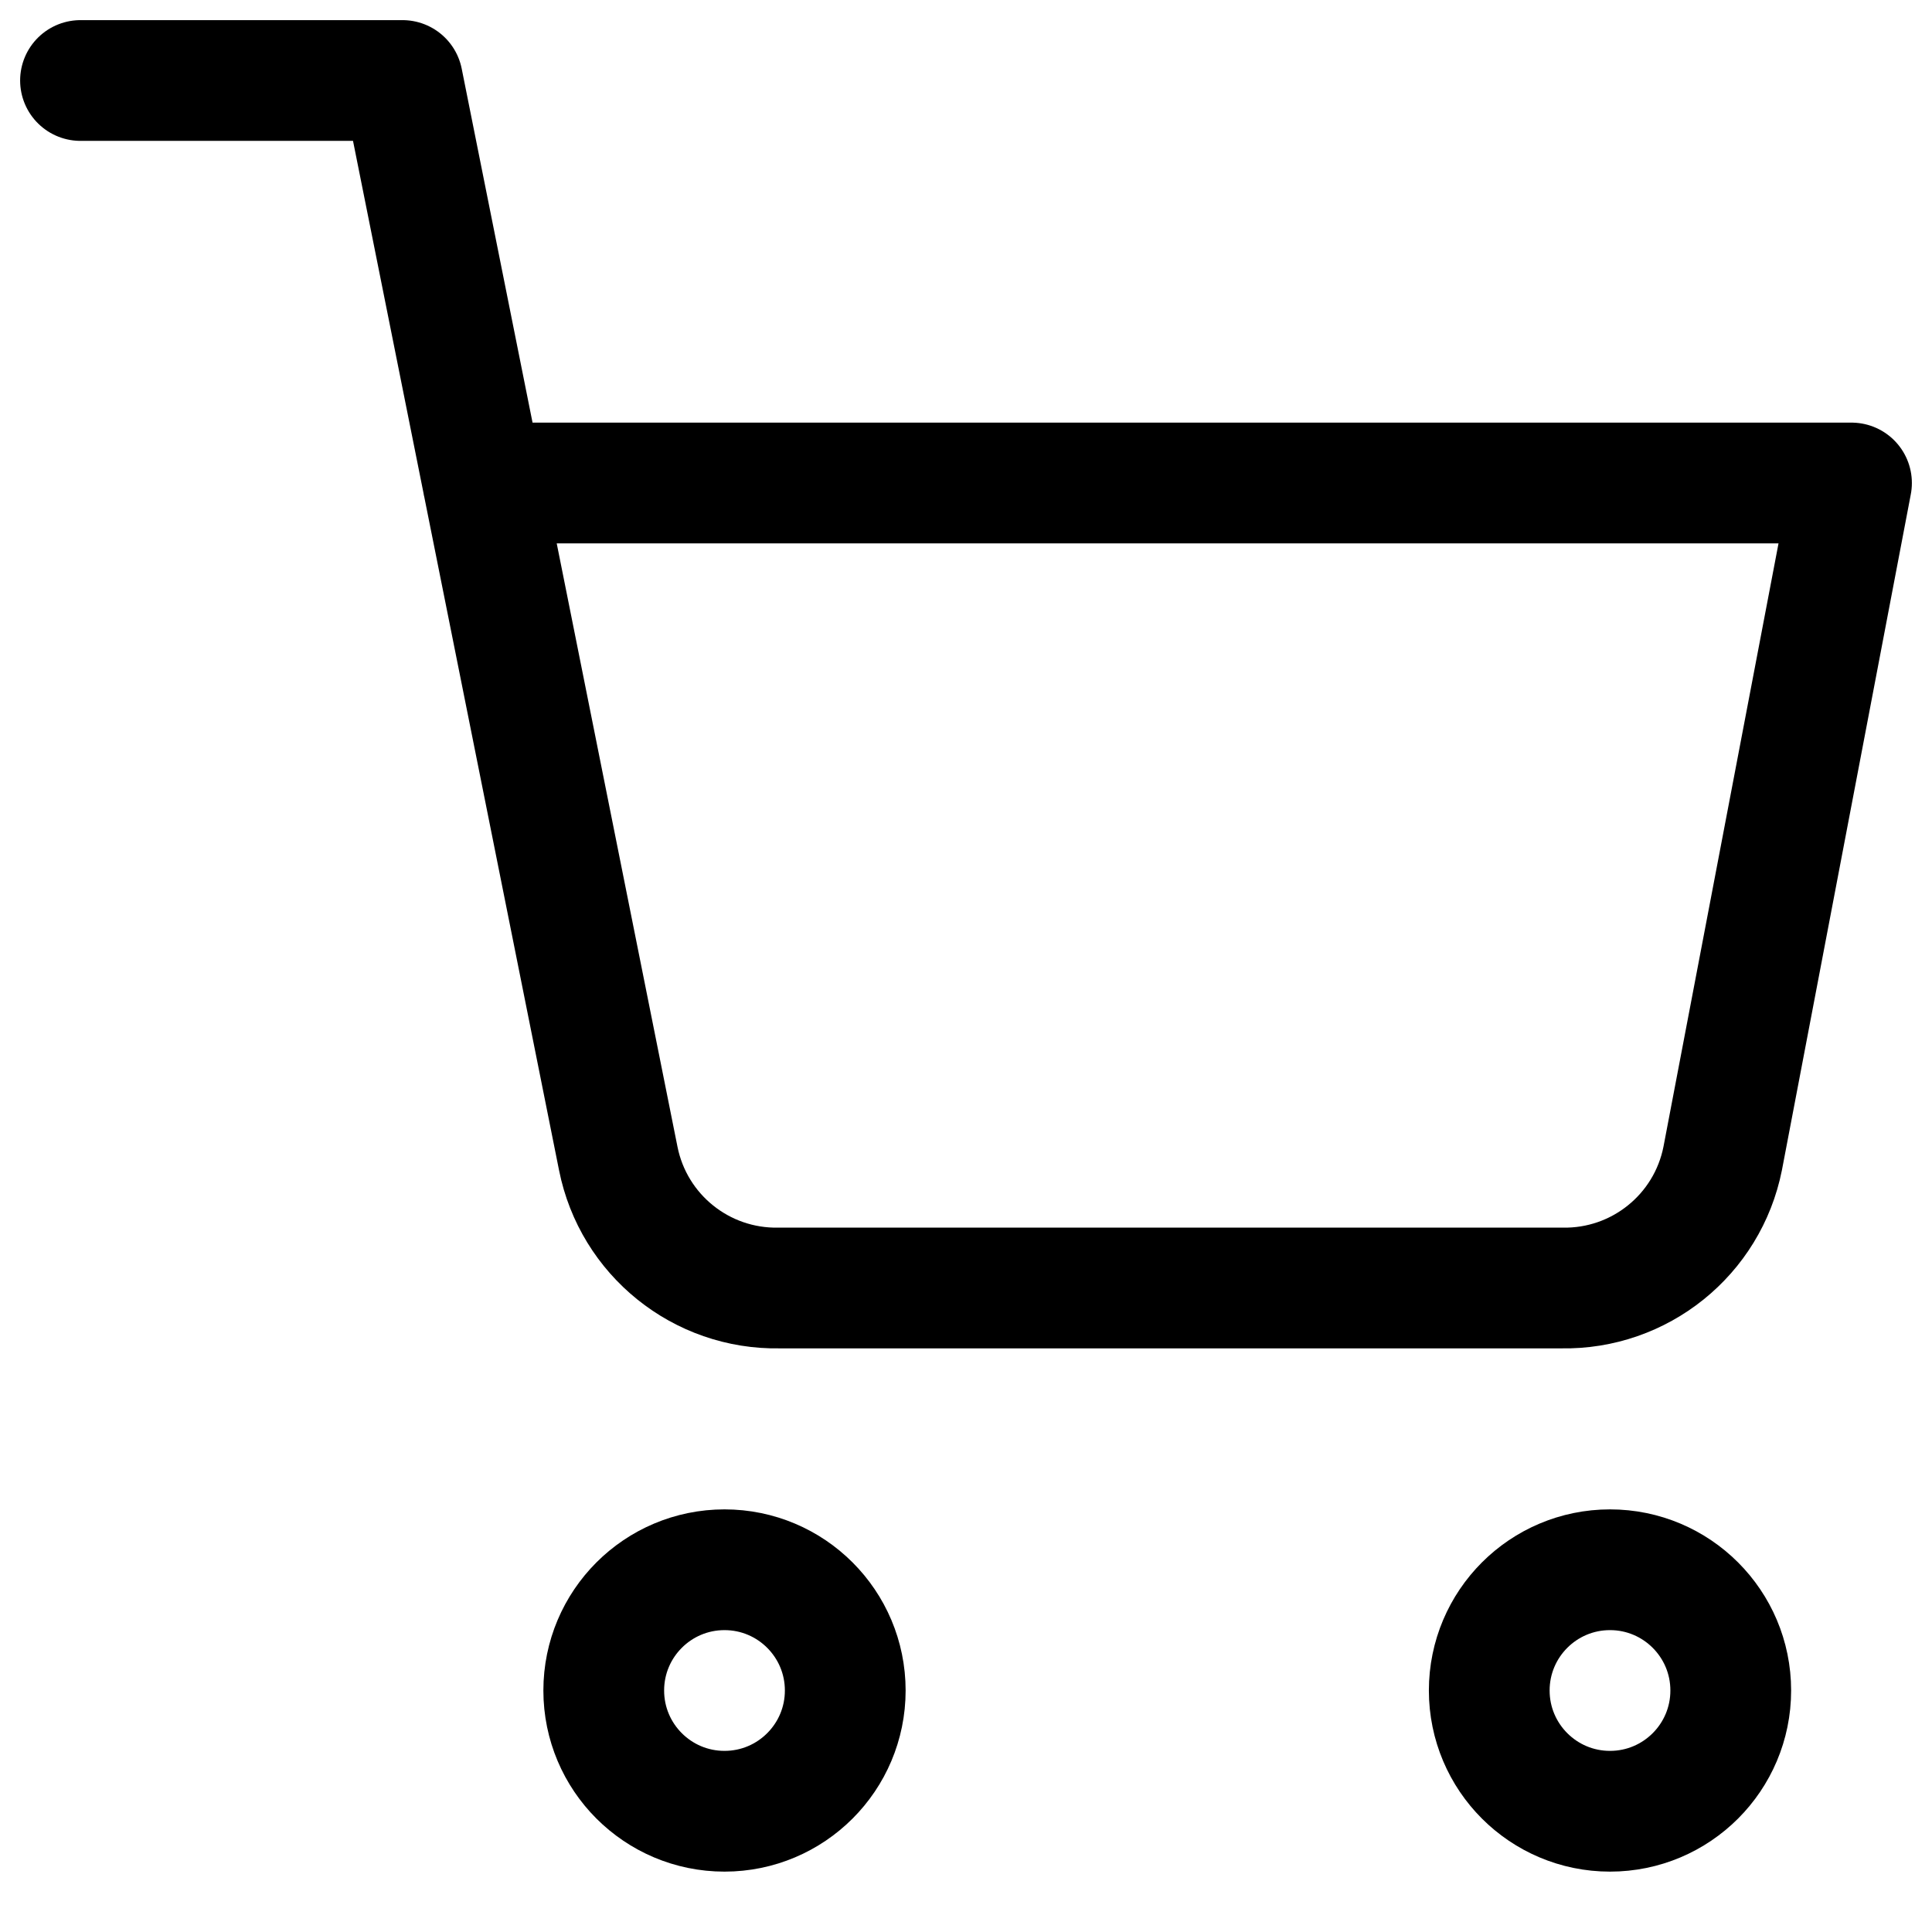
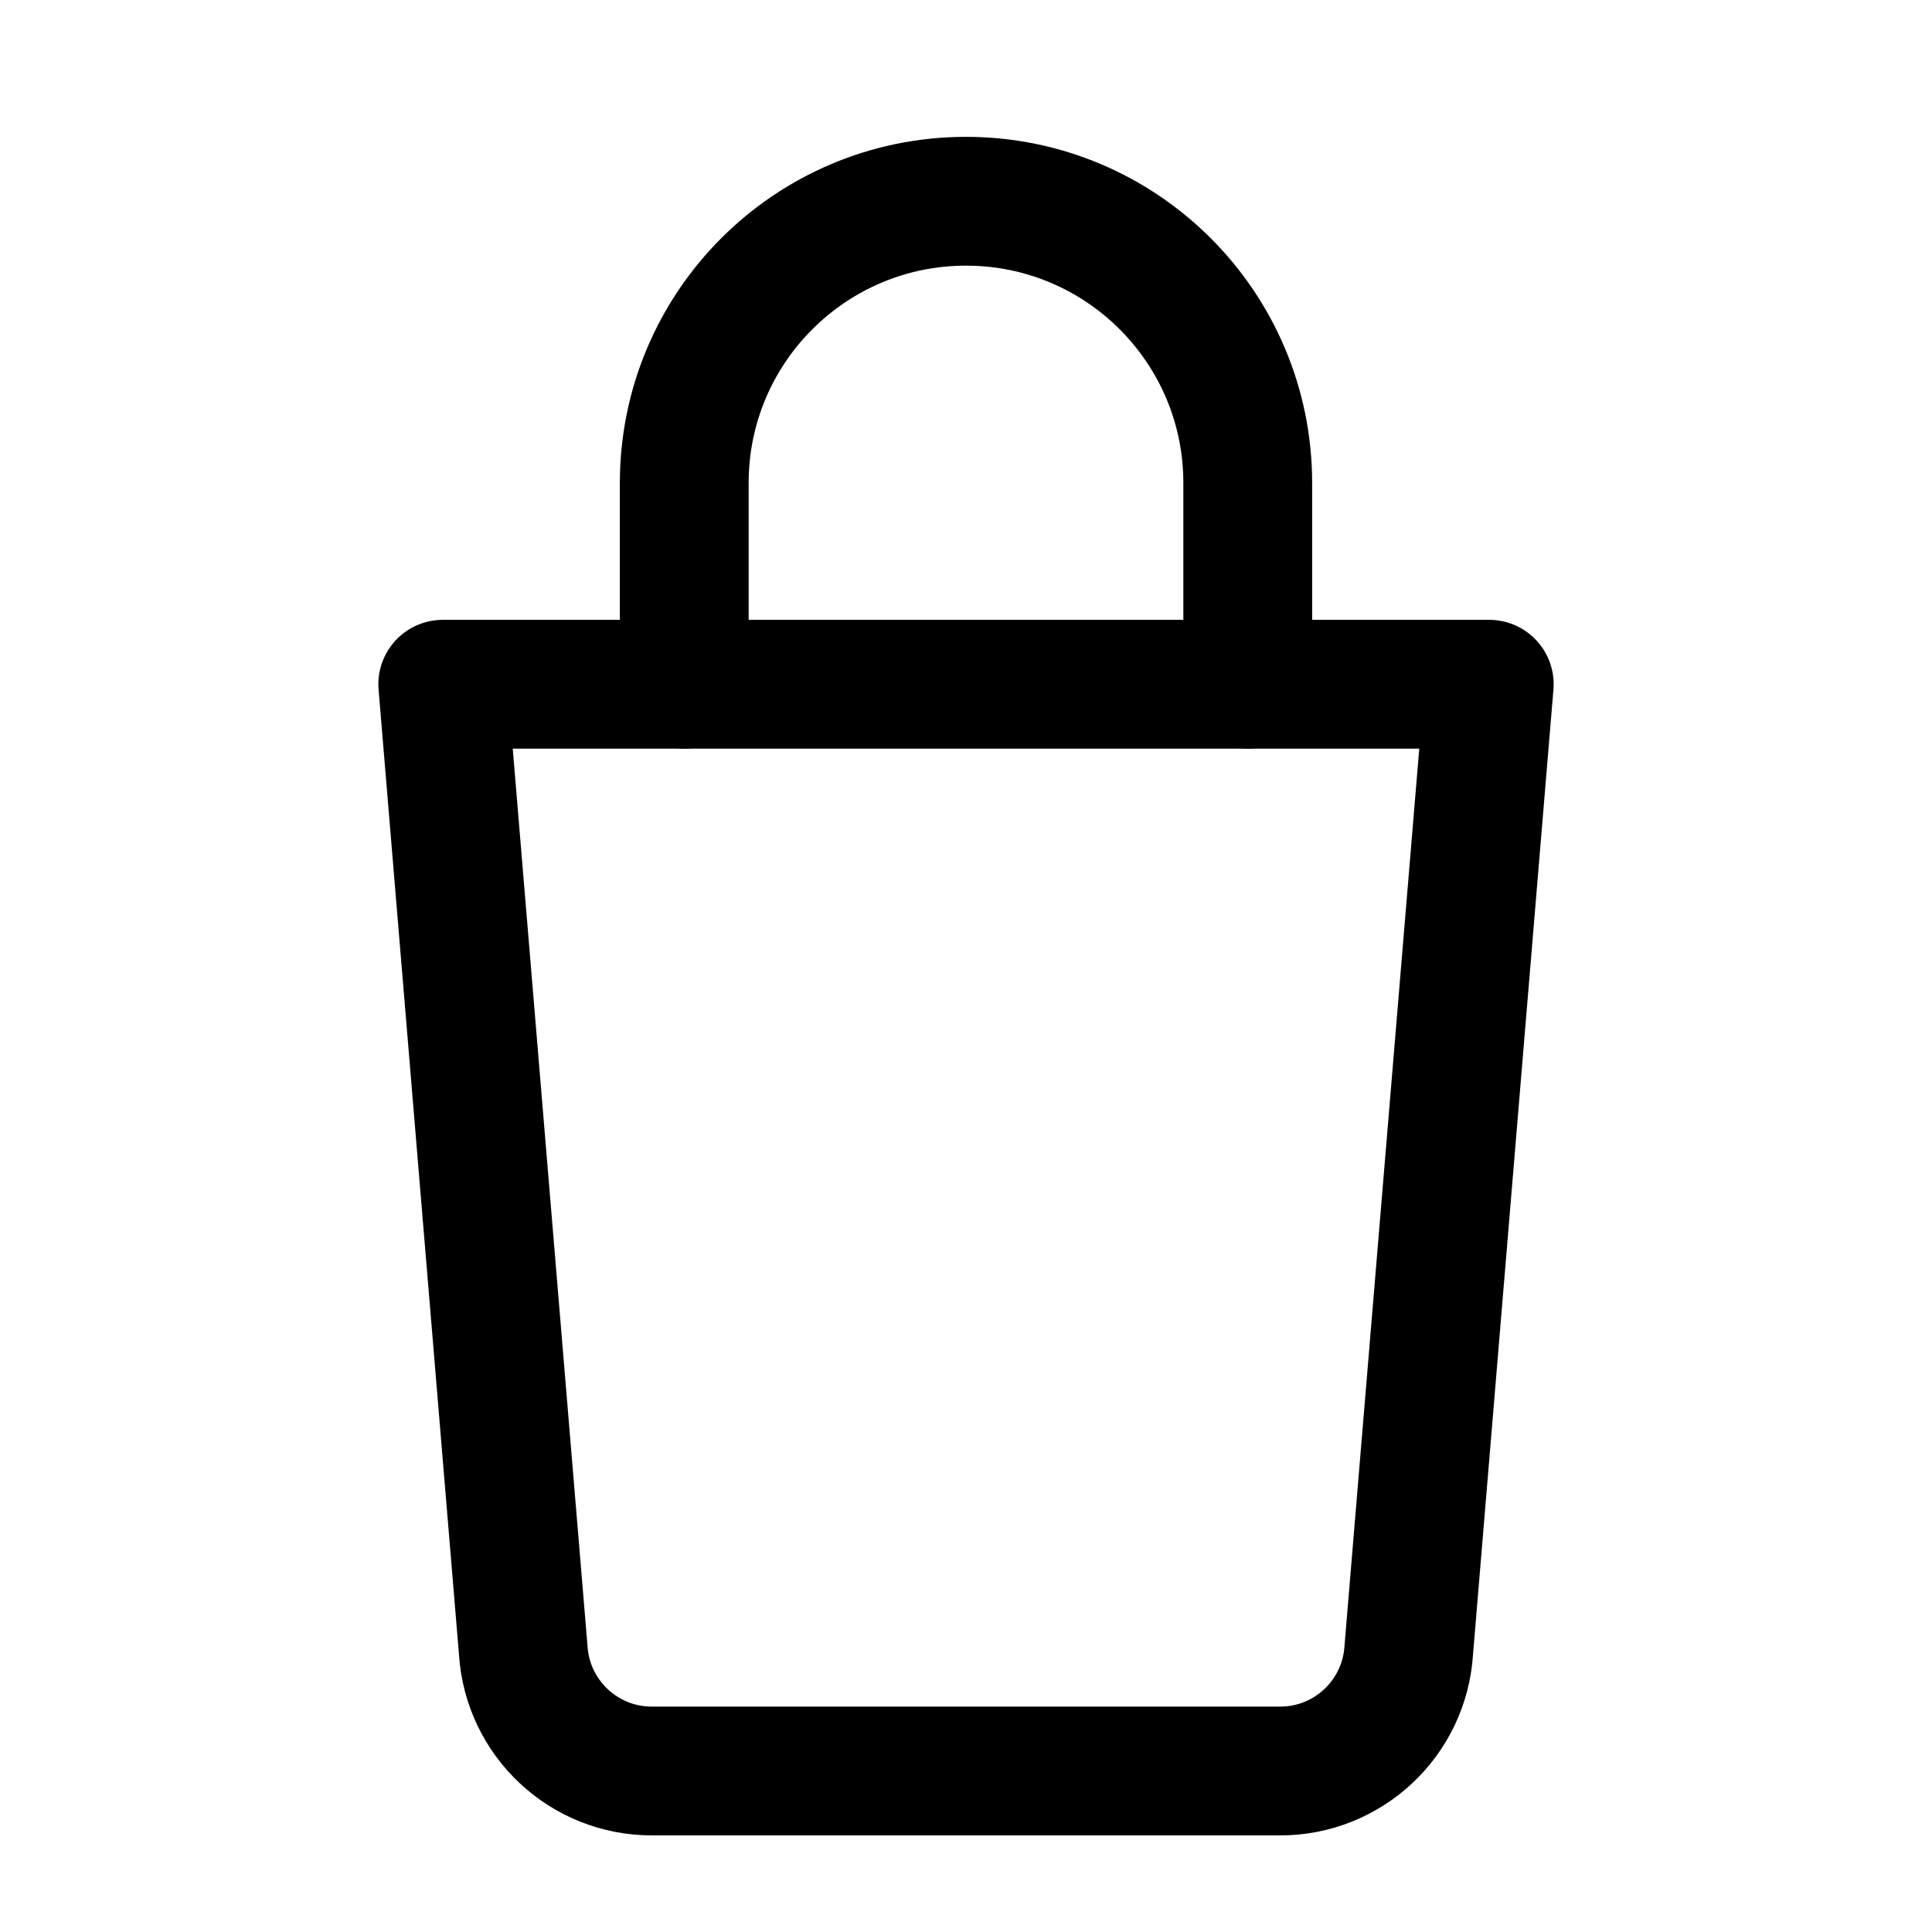
- <svg xmlns="http://www.w3.org/2000/svg" fill="none" class="icon icon-cart" viewBox="0 0 24 24" stroke="currentColor" stroke-width="1.5" stroke-linecap="round" stroke-linejoin="round">
-   <path d="M1 1h4l2.68 13.39a2 2 0 0 0 2 1.61h9.72a2 2 0 0 0 2-1.61L23 6H6" />
-   <circle cx="9" cy="21" r="1.5" />
-   <circle cx="20" cy="21" r="1.5" />
+ <svg xmlns="http://www.w3.org/2000/svg" fill="none" class="icon icon-cart" viewBox="0 0 24 24" stroke="currentColor" stroke-width="1.6" stroke-linecap="round" stroke-linejoin="round">
+   <path d="M5.5 8.5h13l-1 12a1.6 1.6 0 0 1-1.6 1.5H8.1A1.6 1.6 0 0 1 6.5 20.5Z" />
+   <path d="M8.5 8.5V6a3.5 3.5 0 0 1 7 0v2.5" />
</svg>
